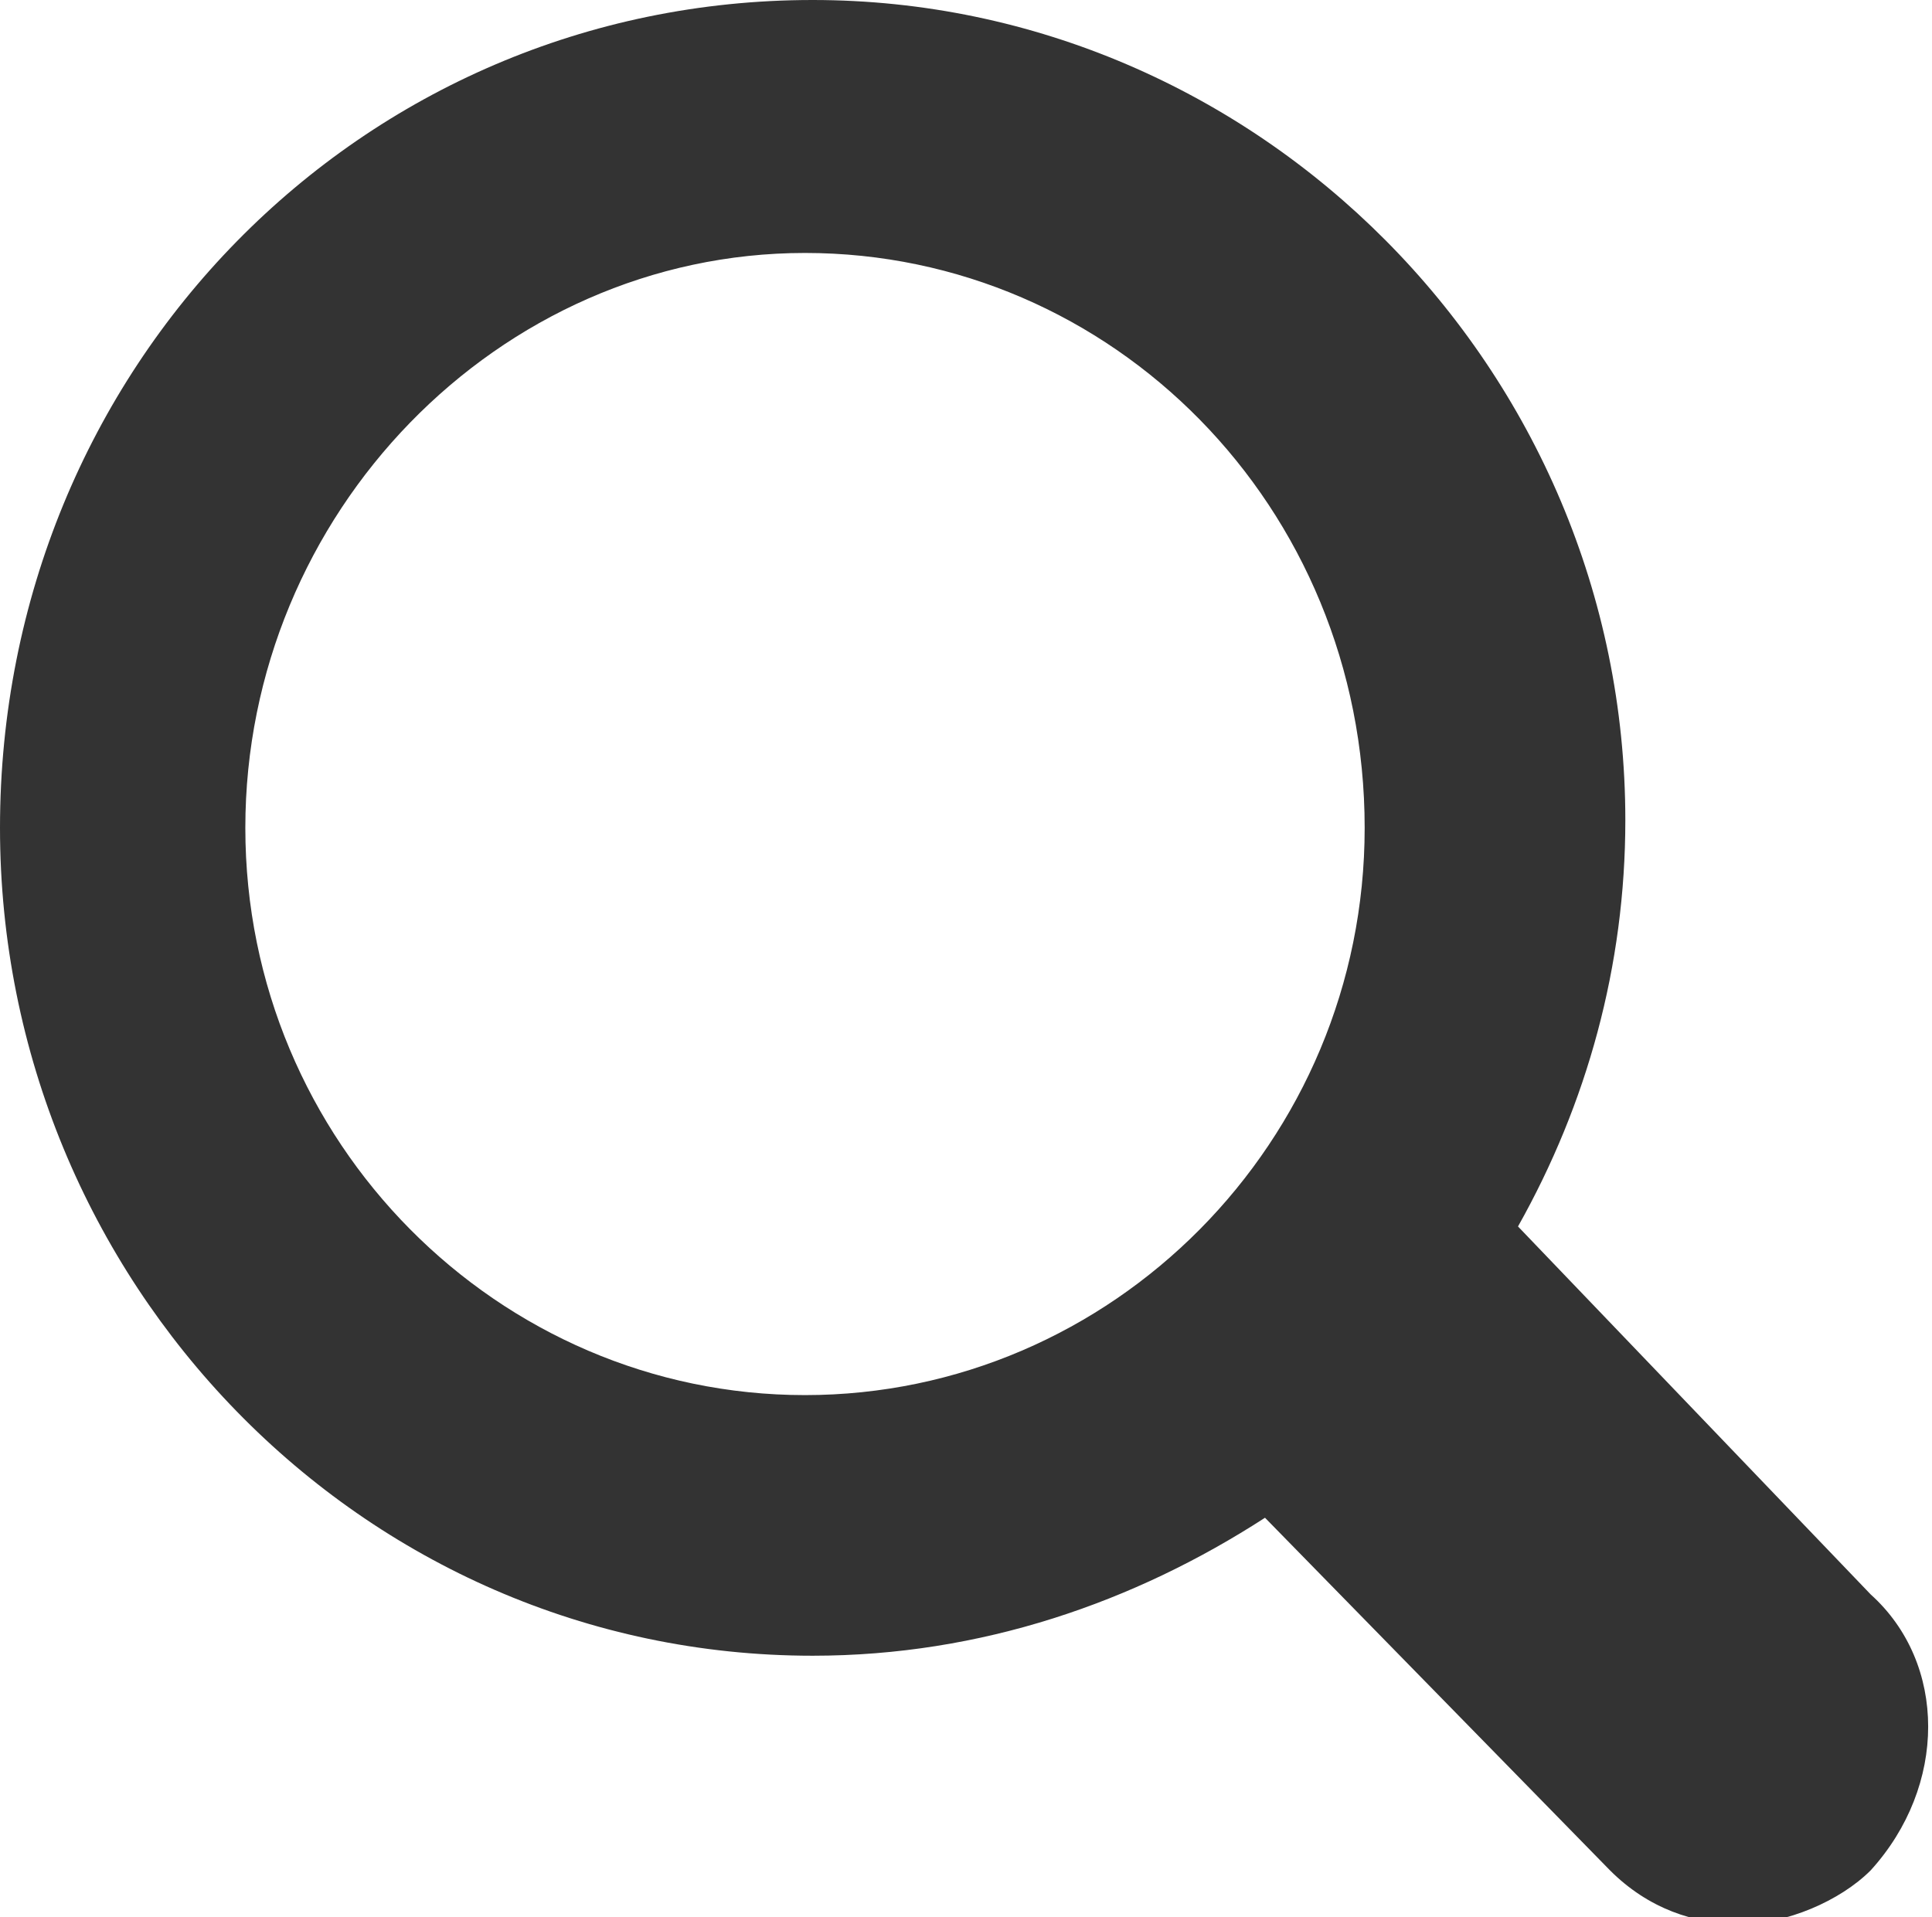
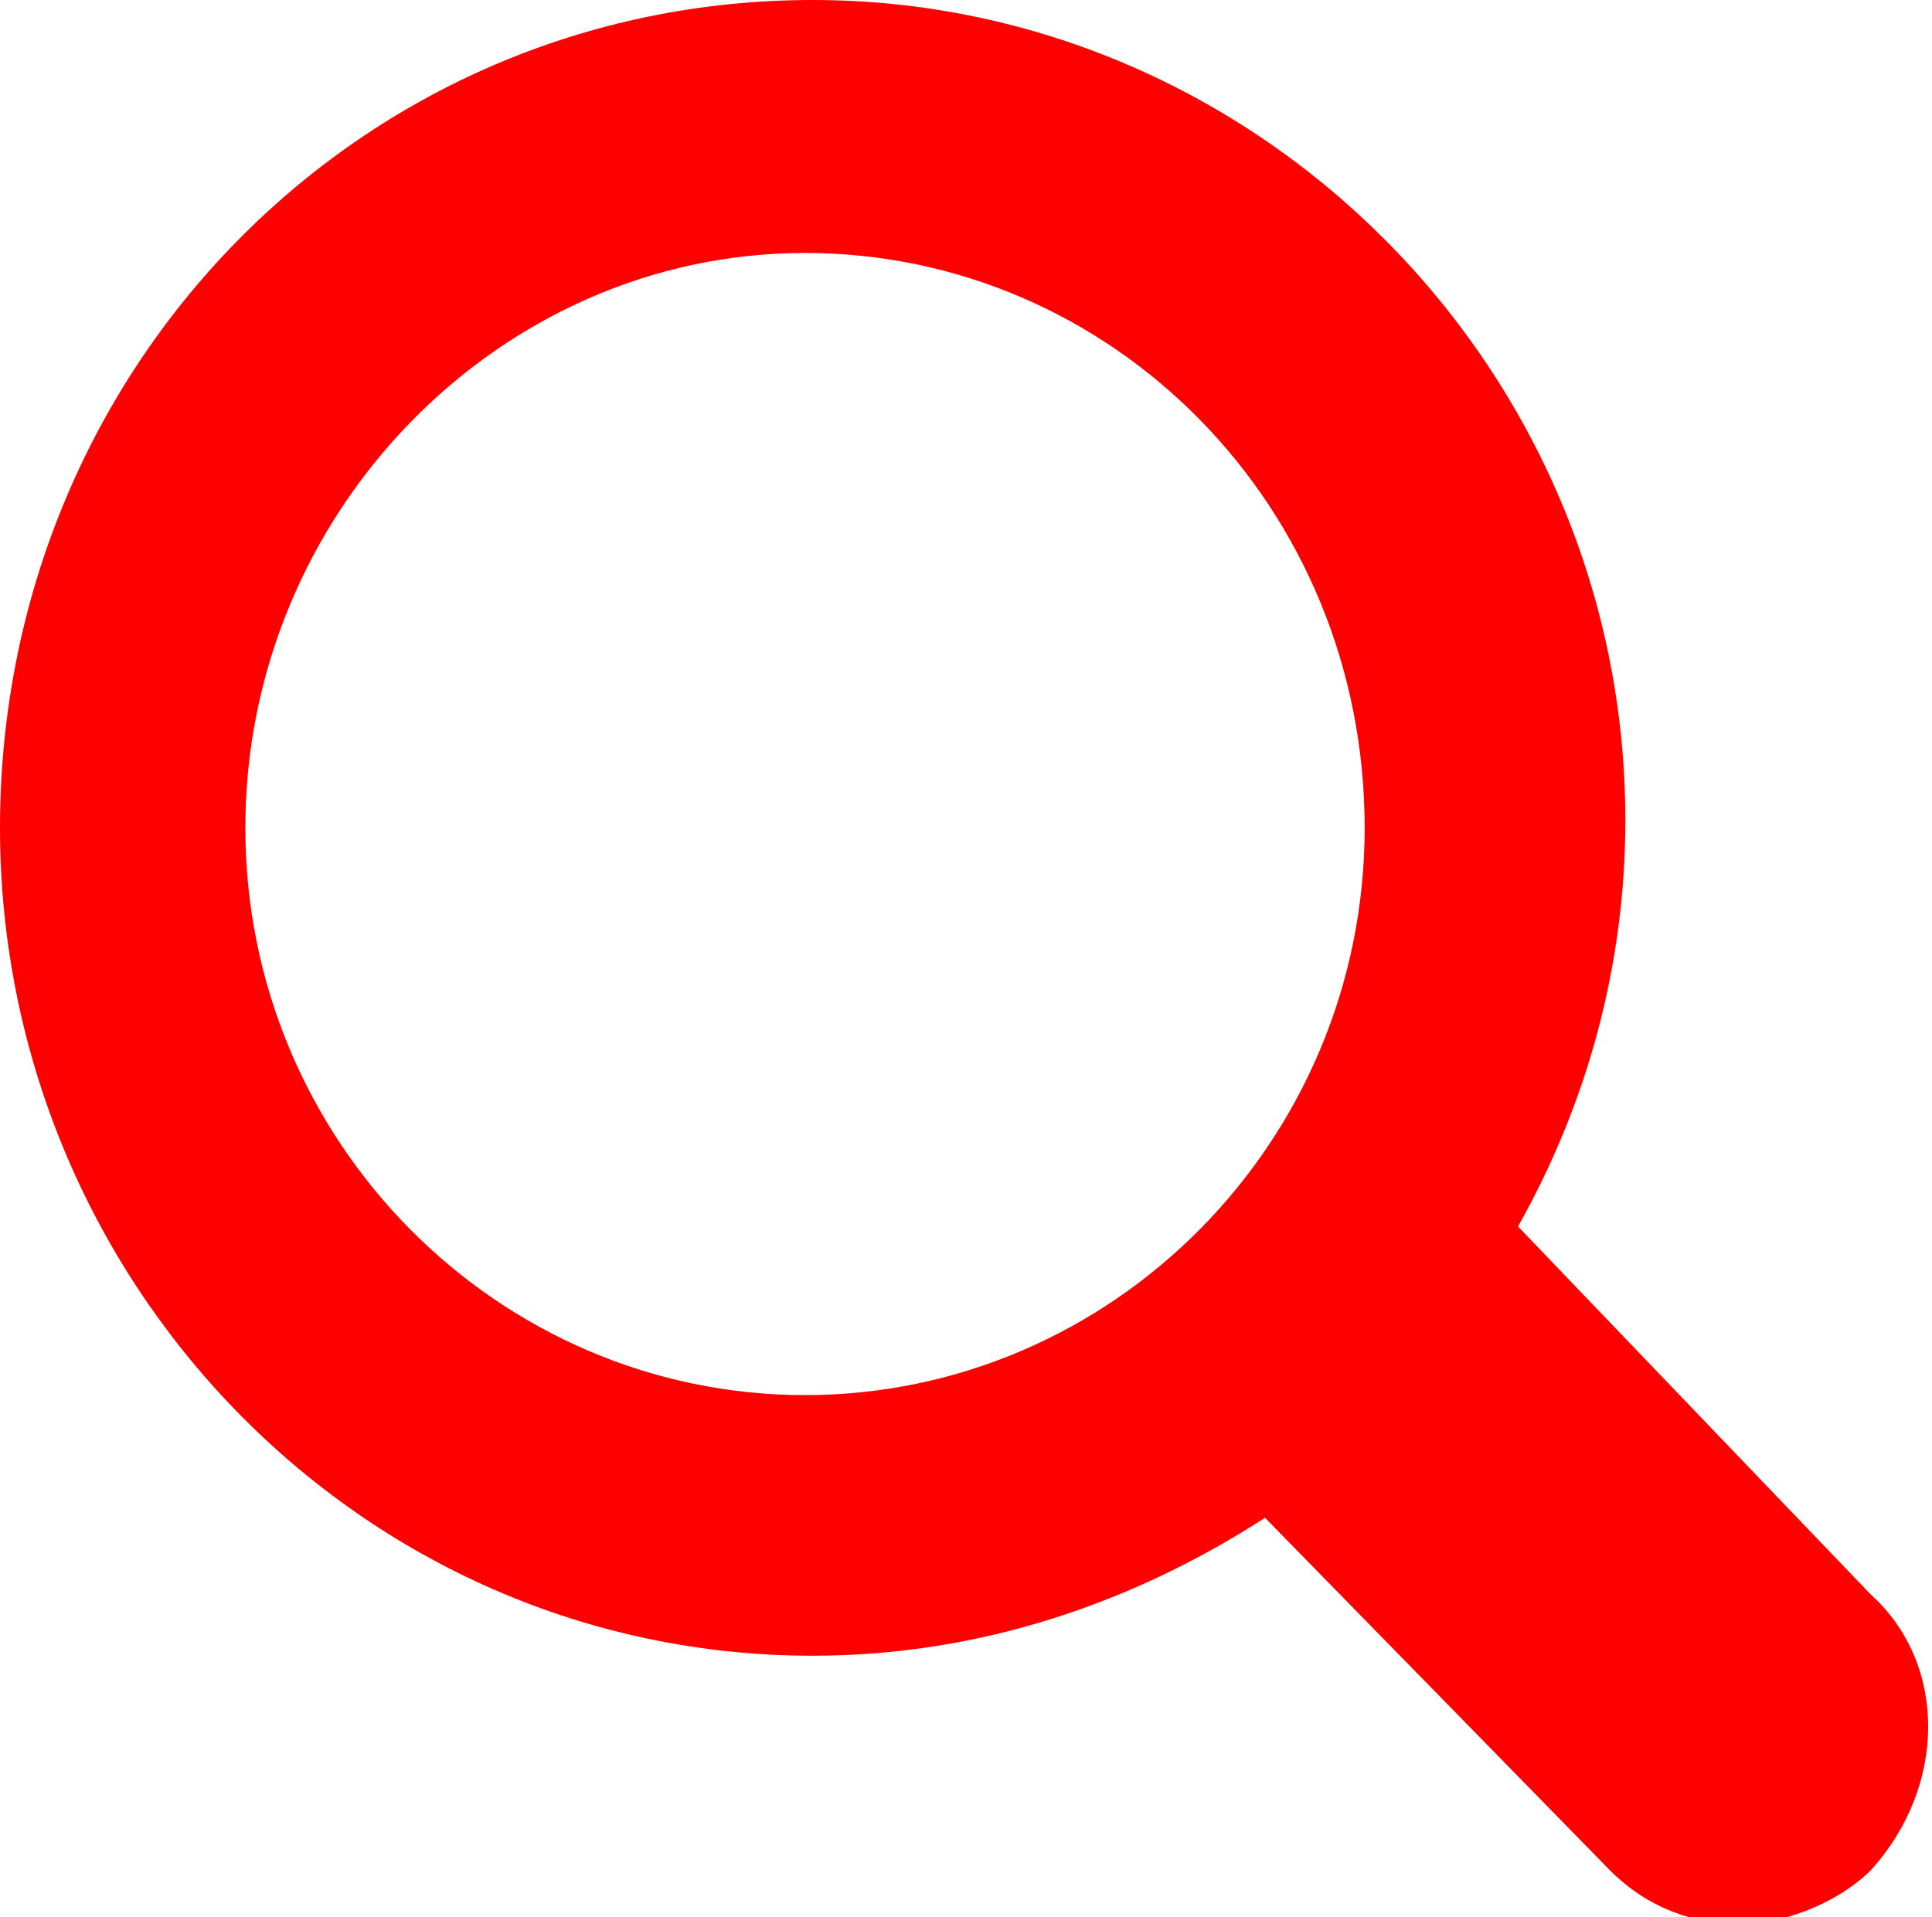
<svg xmlns="http://www.w3.org/2000/svg" id="Layer_1" viewBox="0 0 25.2 25">
-   <style>.st0{fill-rule:evenodd;clip-rule:evenodd;fill:#333}</style>
+   <style>.st0{fill-rule:evenodd;clip-rule:evenodd;fill:#F00}</style>
  <path class="st0" d="M3.2 10.8c0-4.1 3.3-7.5 7.3-7.5s7.3 3.3 7.3 7.5c0 4.1-3.3 7.4-7.3 7.4s-7.3-3.3-7.3-7.4zm21.2 10L19.8 16c.9-1.6 1.4-3.4 1.4-5.3C21.2 4.8 16.4 0 10.6 0 4.7 0 0 4.8 0 10.8c0 5.9 4.7 10.8 10.6 10.8 2.2 0 4.2-.7 5.9-1.8l4.5 4.6c.5.5 1.1.7 1.7.7.6 0 1.3-.3 1.7-.7 1-1.1 1-2.7 0-3.6z" />
</svg>
